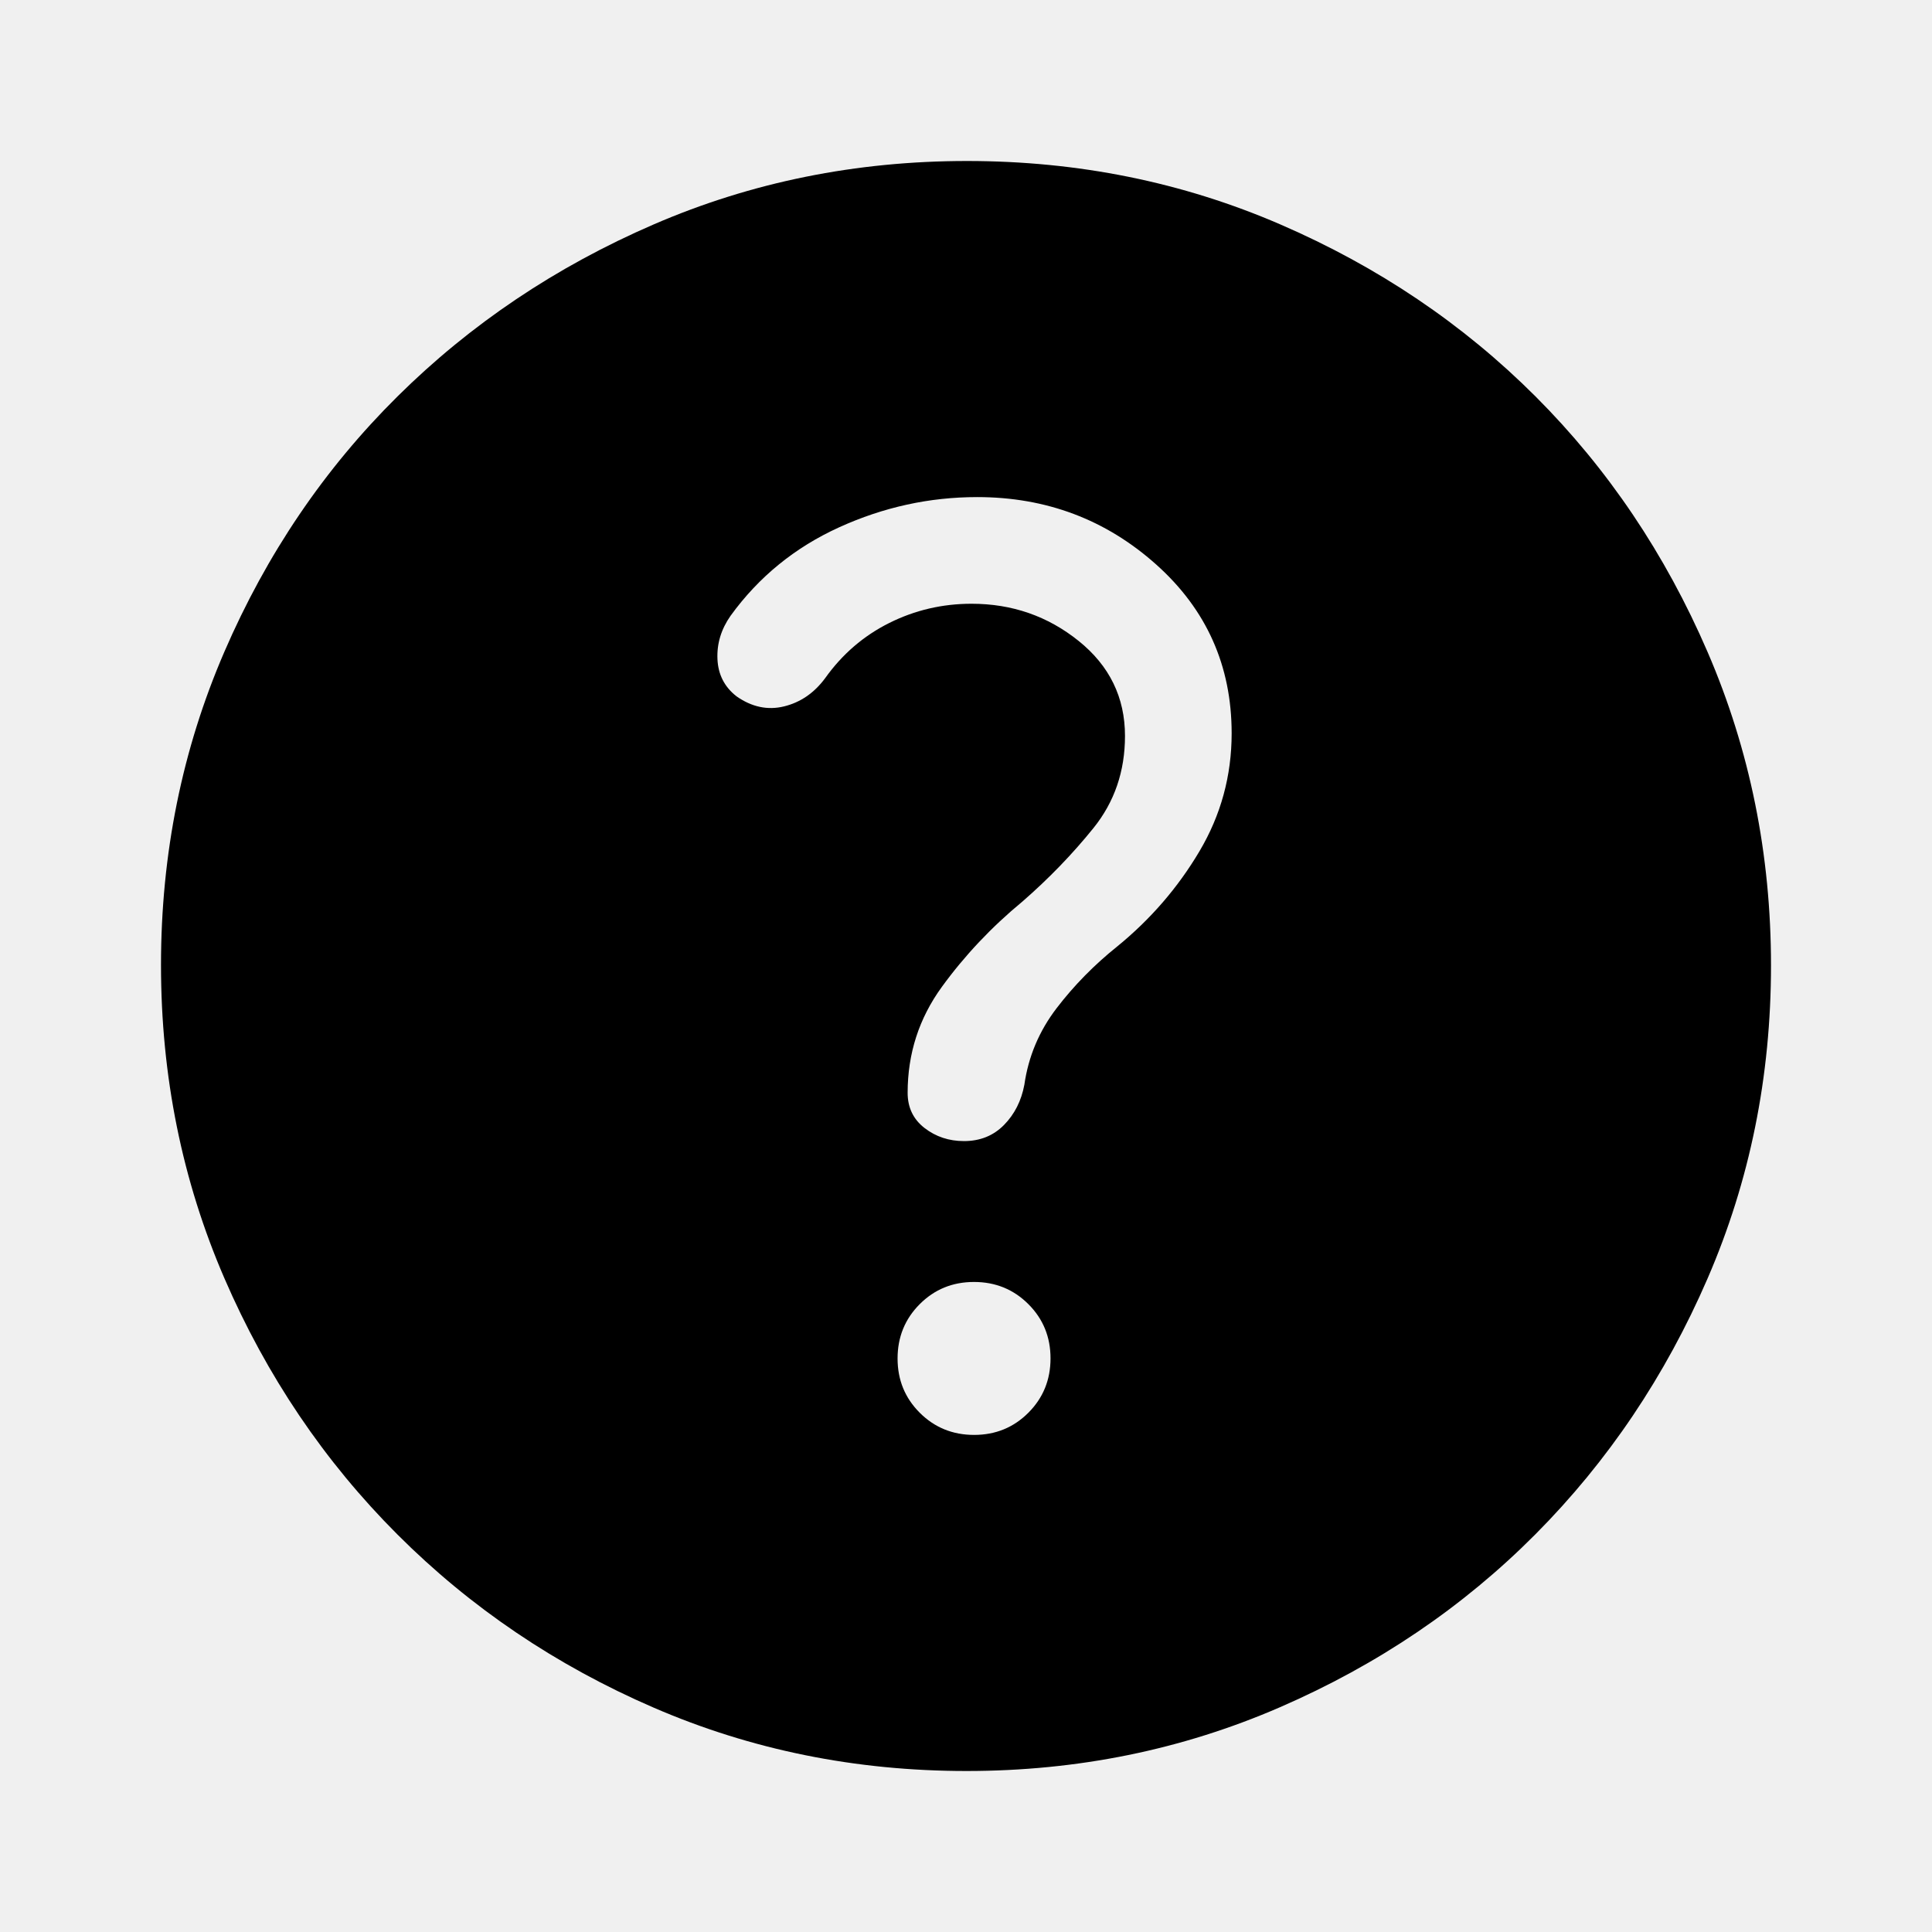
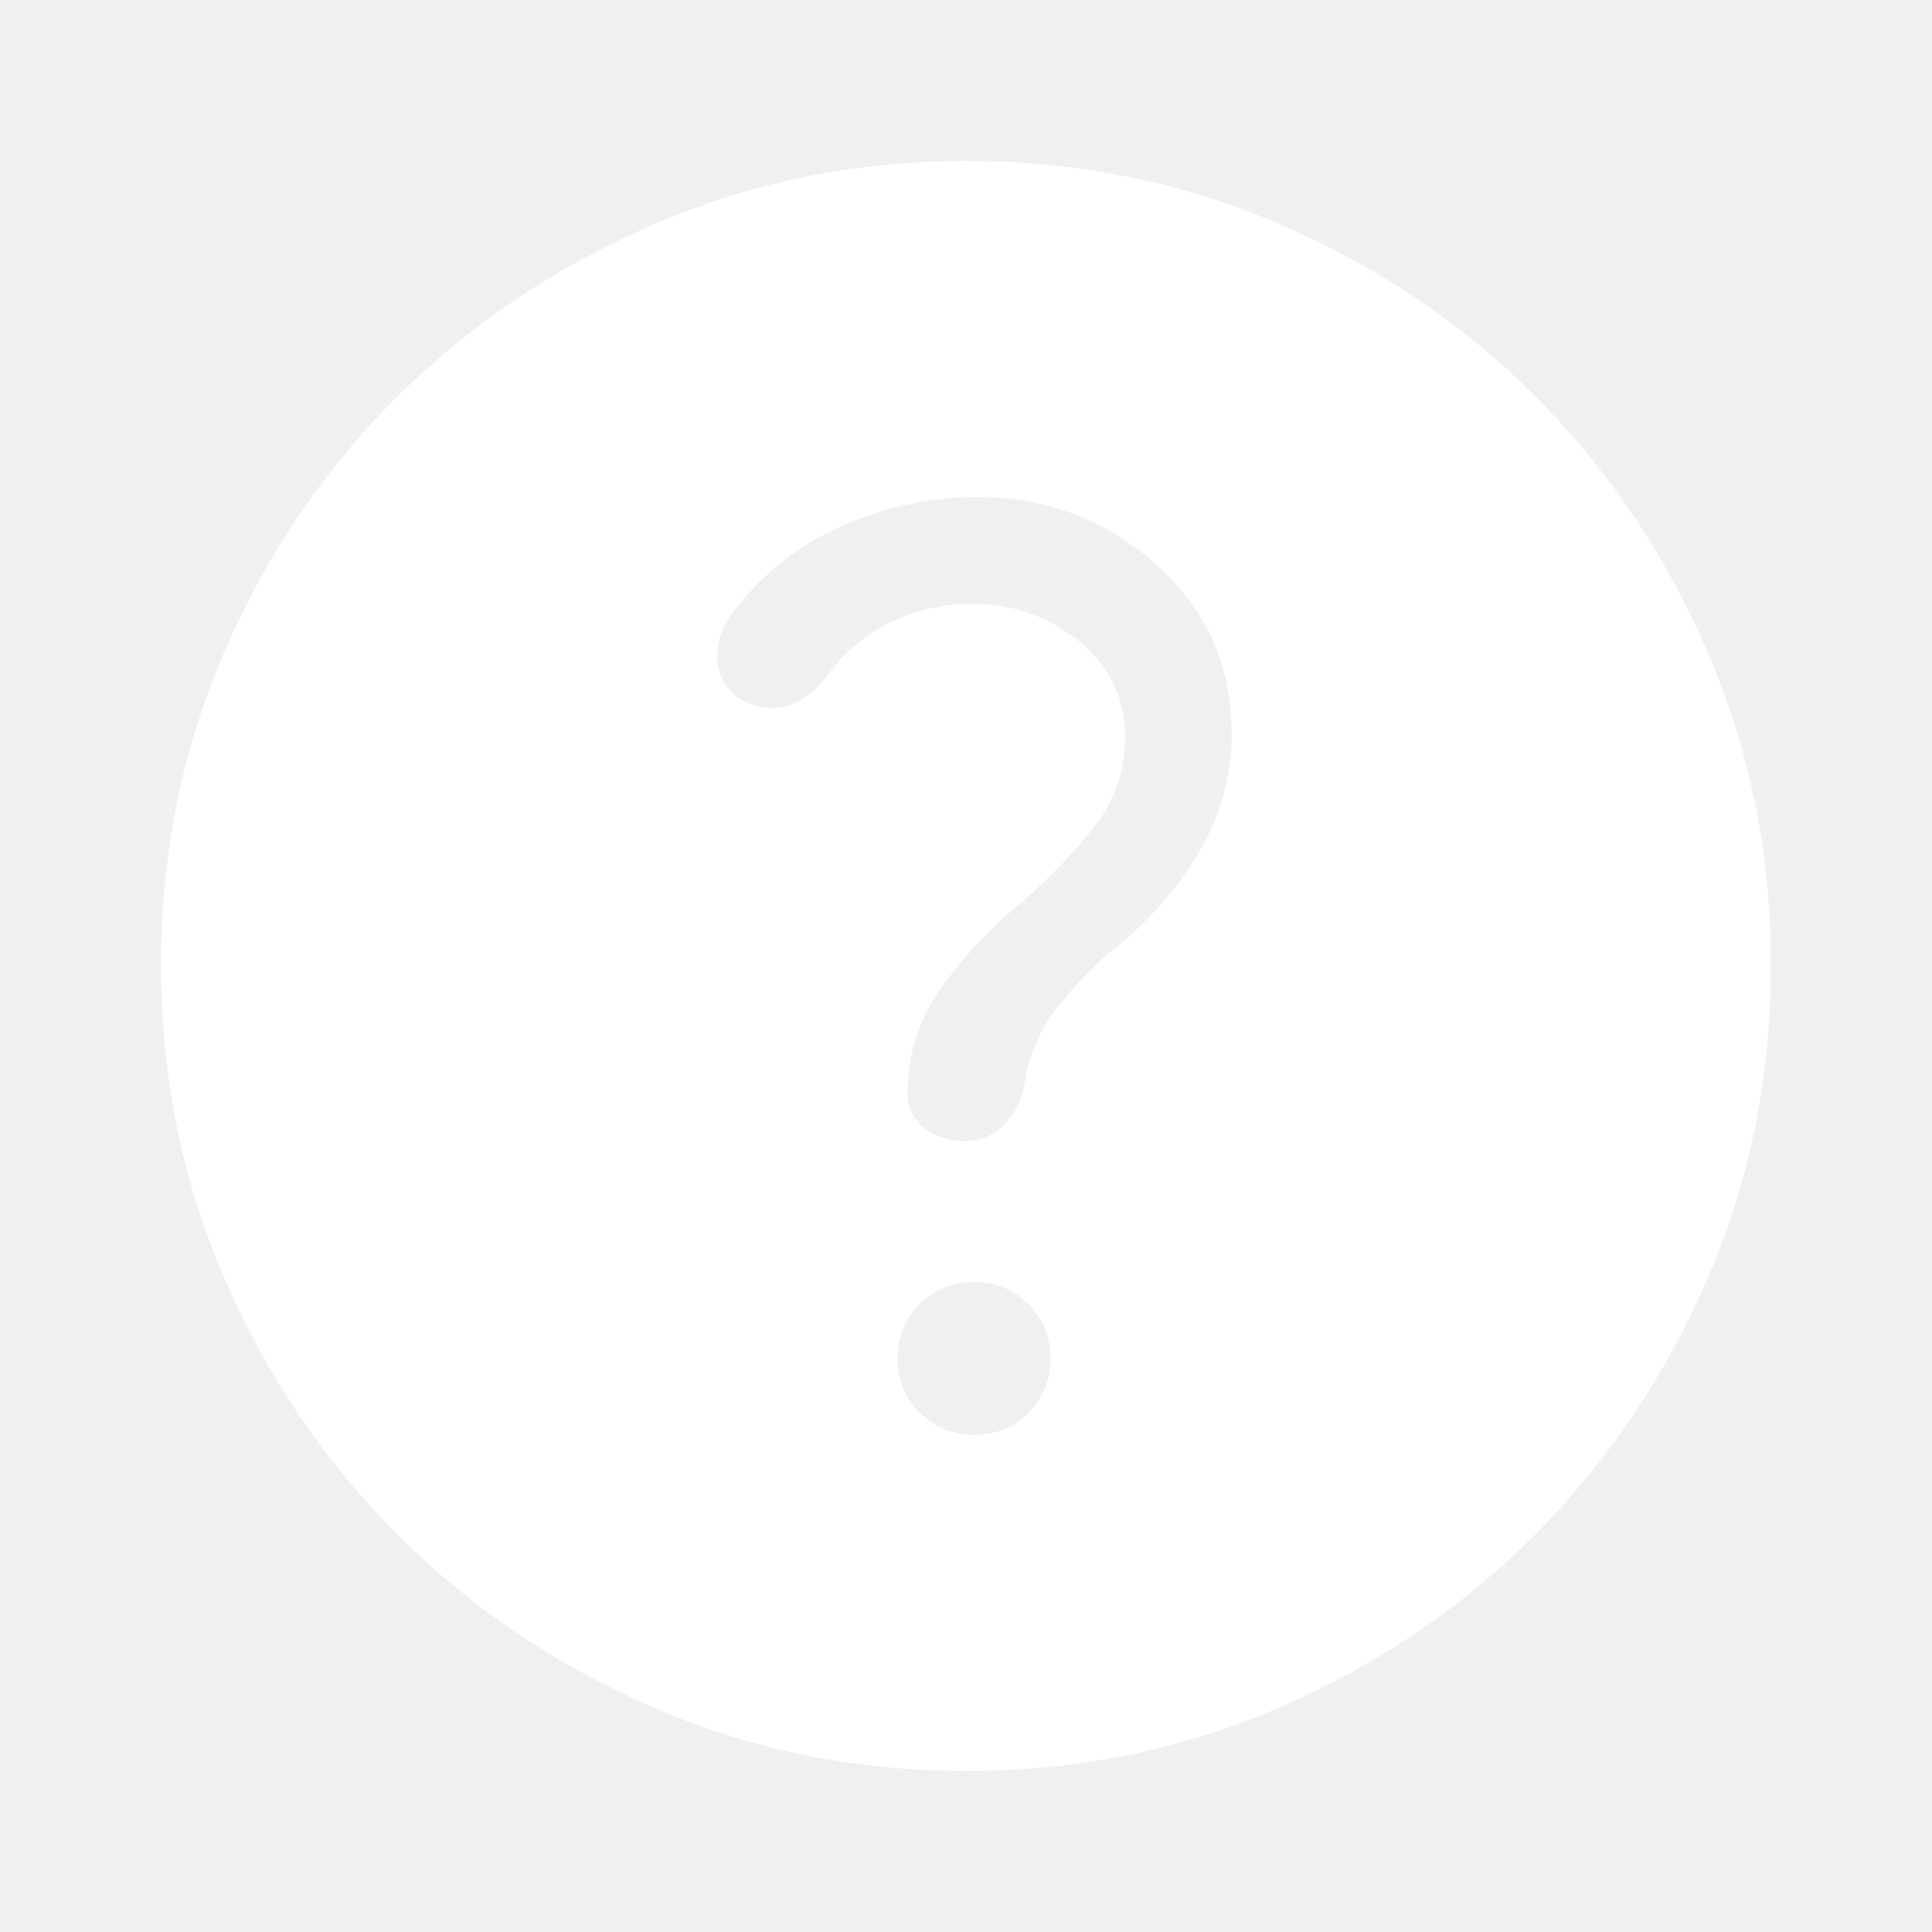
- <svg xmlns="http://www.w3.org/2000/svg" height="48" viewBox="0 -960 960 960" width="48">
+ <svg xmlns="http://www.w3.org/2000/svg" height="48" viewBox="0 -960 960 960" width="48" fill="white">
  <path d="M484.028-247Q500-247 511-258.028q11-11.028 11-27T510.972-312q-11.028-11-27-11T457-311.972q-11 11.028-11 27T457.028-258q11.028 11 27 11Zm-3.762 167q-82.734 0-155.5-31.5t-127.266-86q-54.5-54.5-86-127.341Q80-397.681 80-480.5q0-82.819 31.5-155.659Q143-709 197.5-763t127.341-85.5Q397.681-880 480.5-880q82.819 0 155.659 31.5Q709-817 763-763t85.5 127Q880-563 880-480.266q0 82.734-31.5 155.5T763-197.684q-54 54.316-127 86Q563-80 480.266-80Zm2.501-580Q513-660 536-641.5q23 18.5 23 47.196 0 26.304-15.648 45.733Q527.705-529.143 508-512q-23 19-40 42.385-17 23.384-17 52.615 0 11 8.4 17.5T479-393q12 0 19.875-8T509-421q3-21 16-38t30.231-30.784Q580-510 596-537t16-58.614Q612-646 574.5-679.5 537-713 485.548-713 450-713 417-698t-54 44q-7 10-6.5 21.5t9.469 18.5q11.416 8 23.646 5 12.231-3 20.385-14 12.75-17.903 31.875-27.452Q461-660 482.767-660Z" />
</svg>
